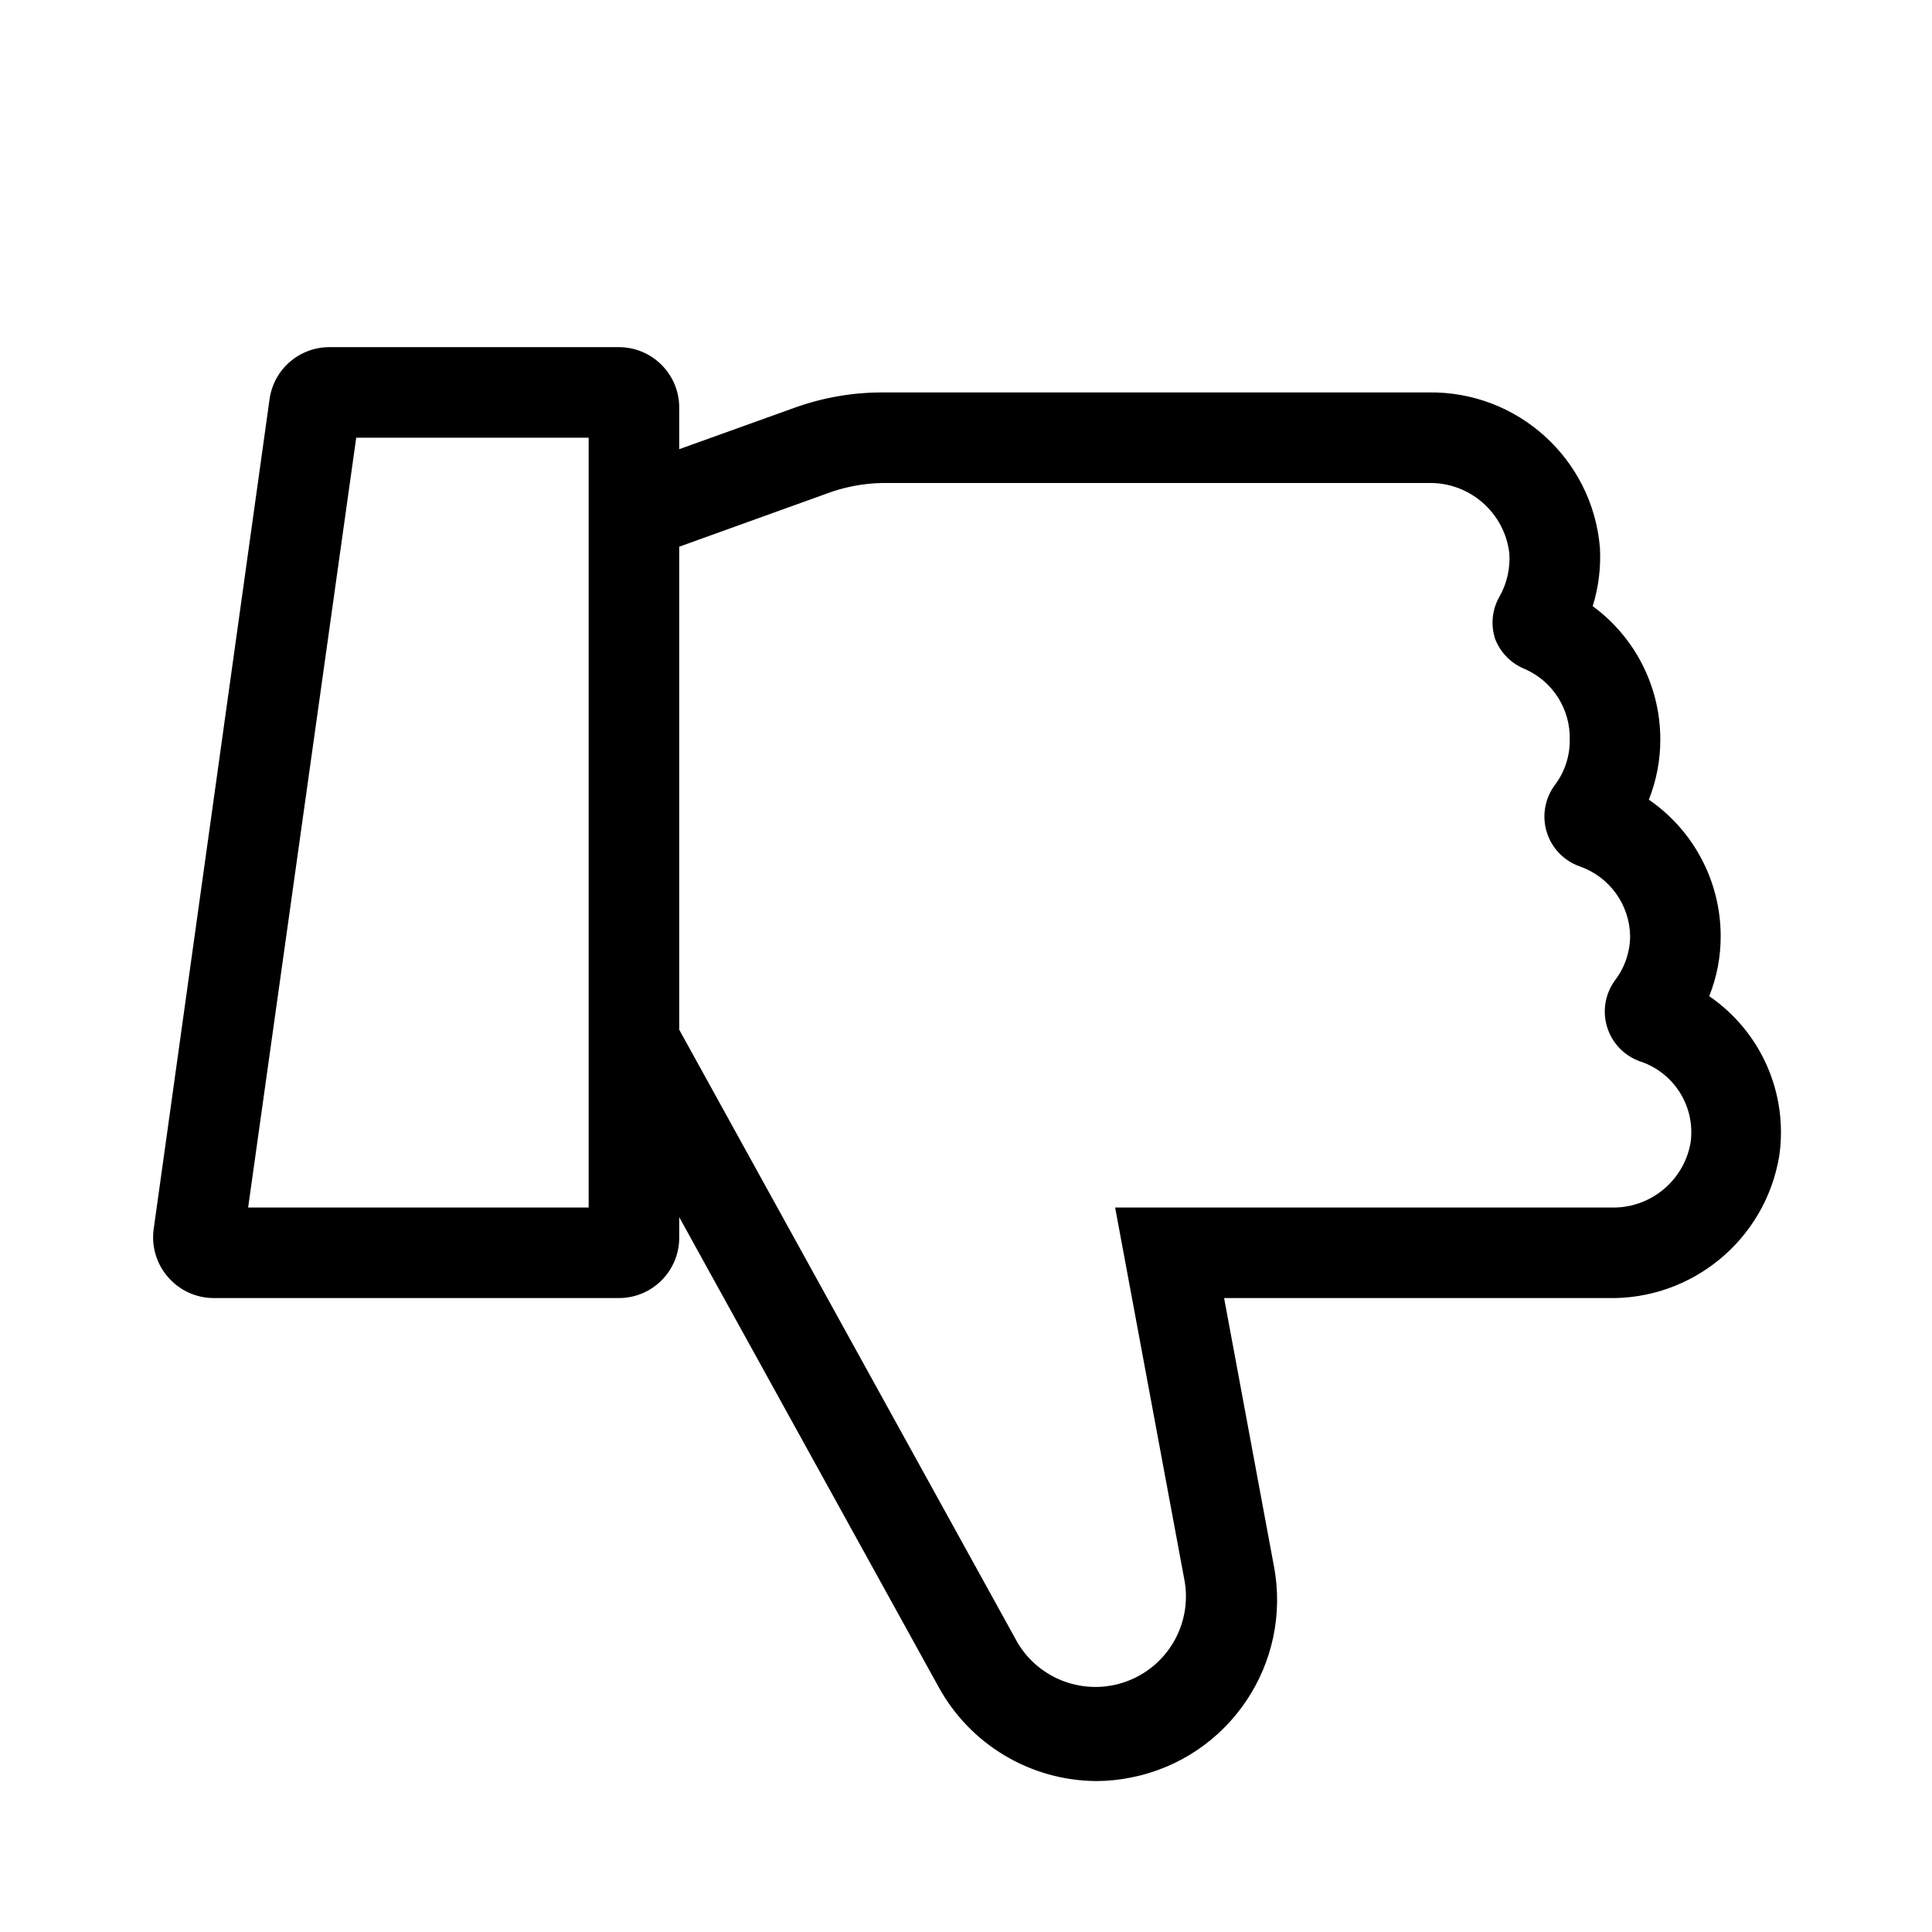
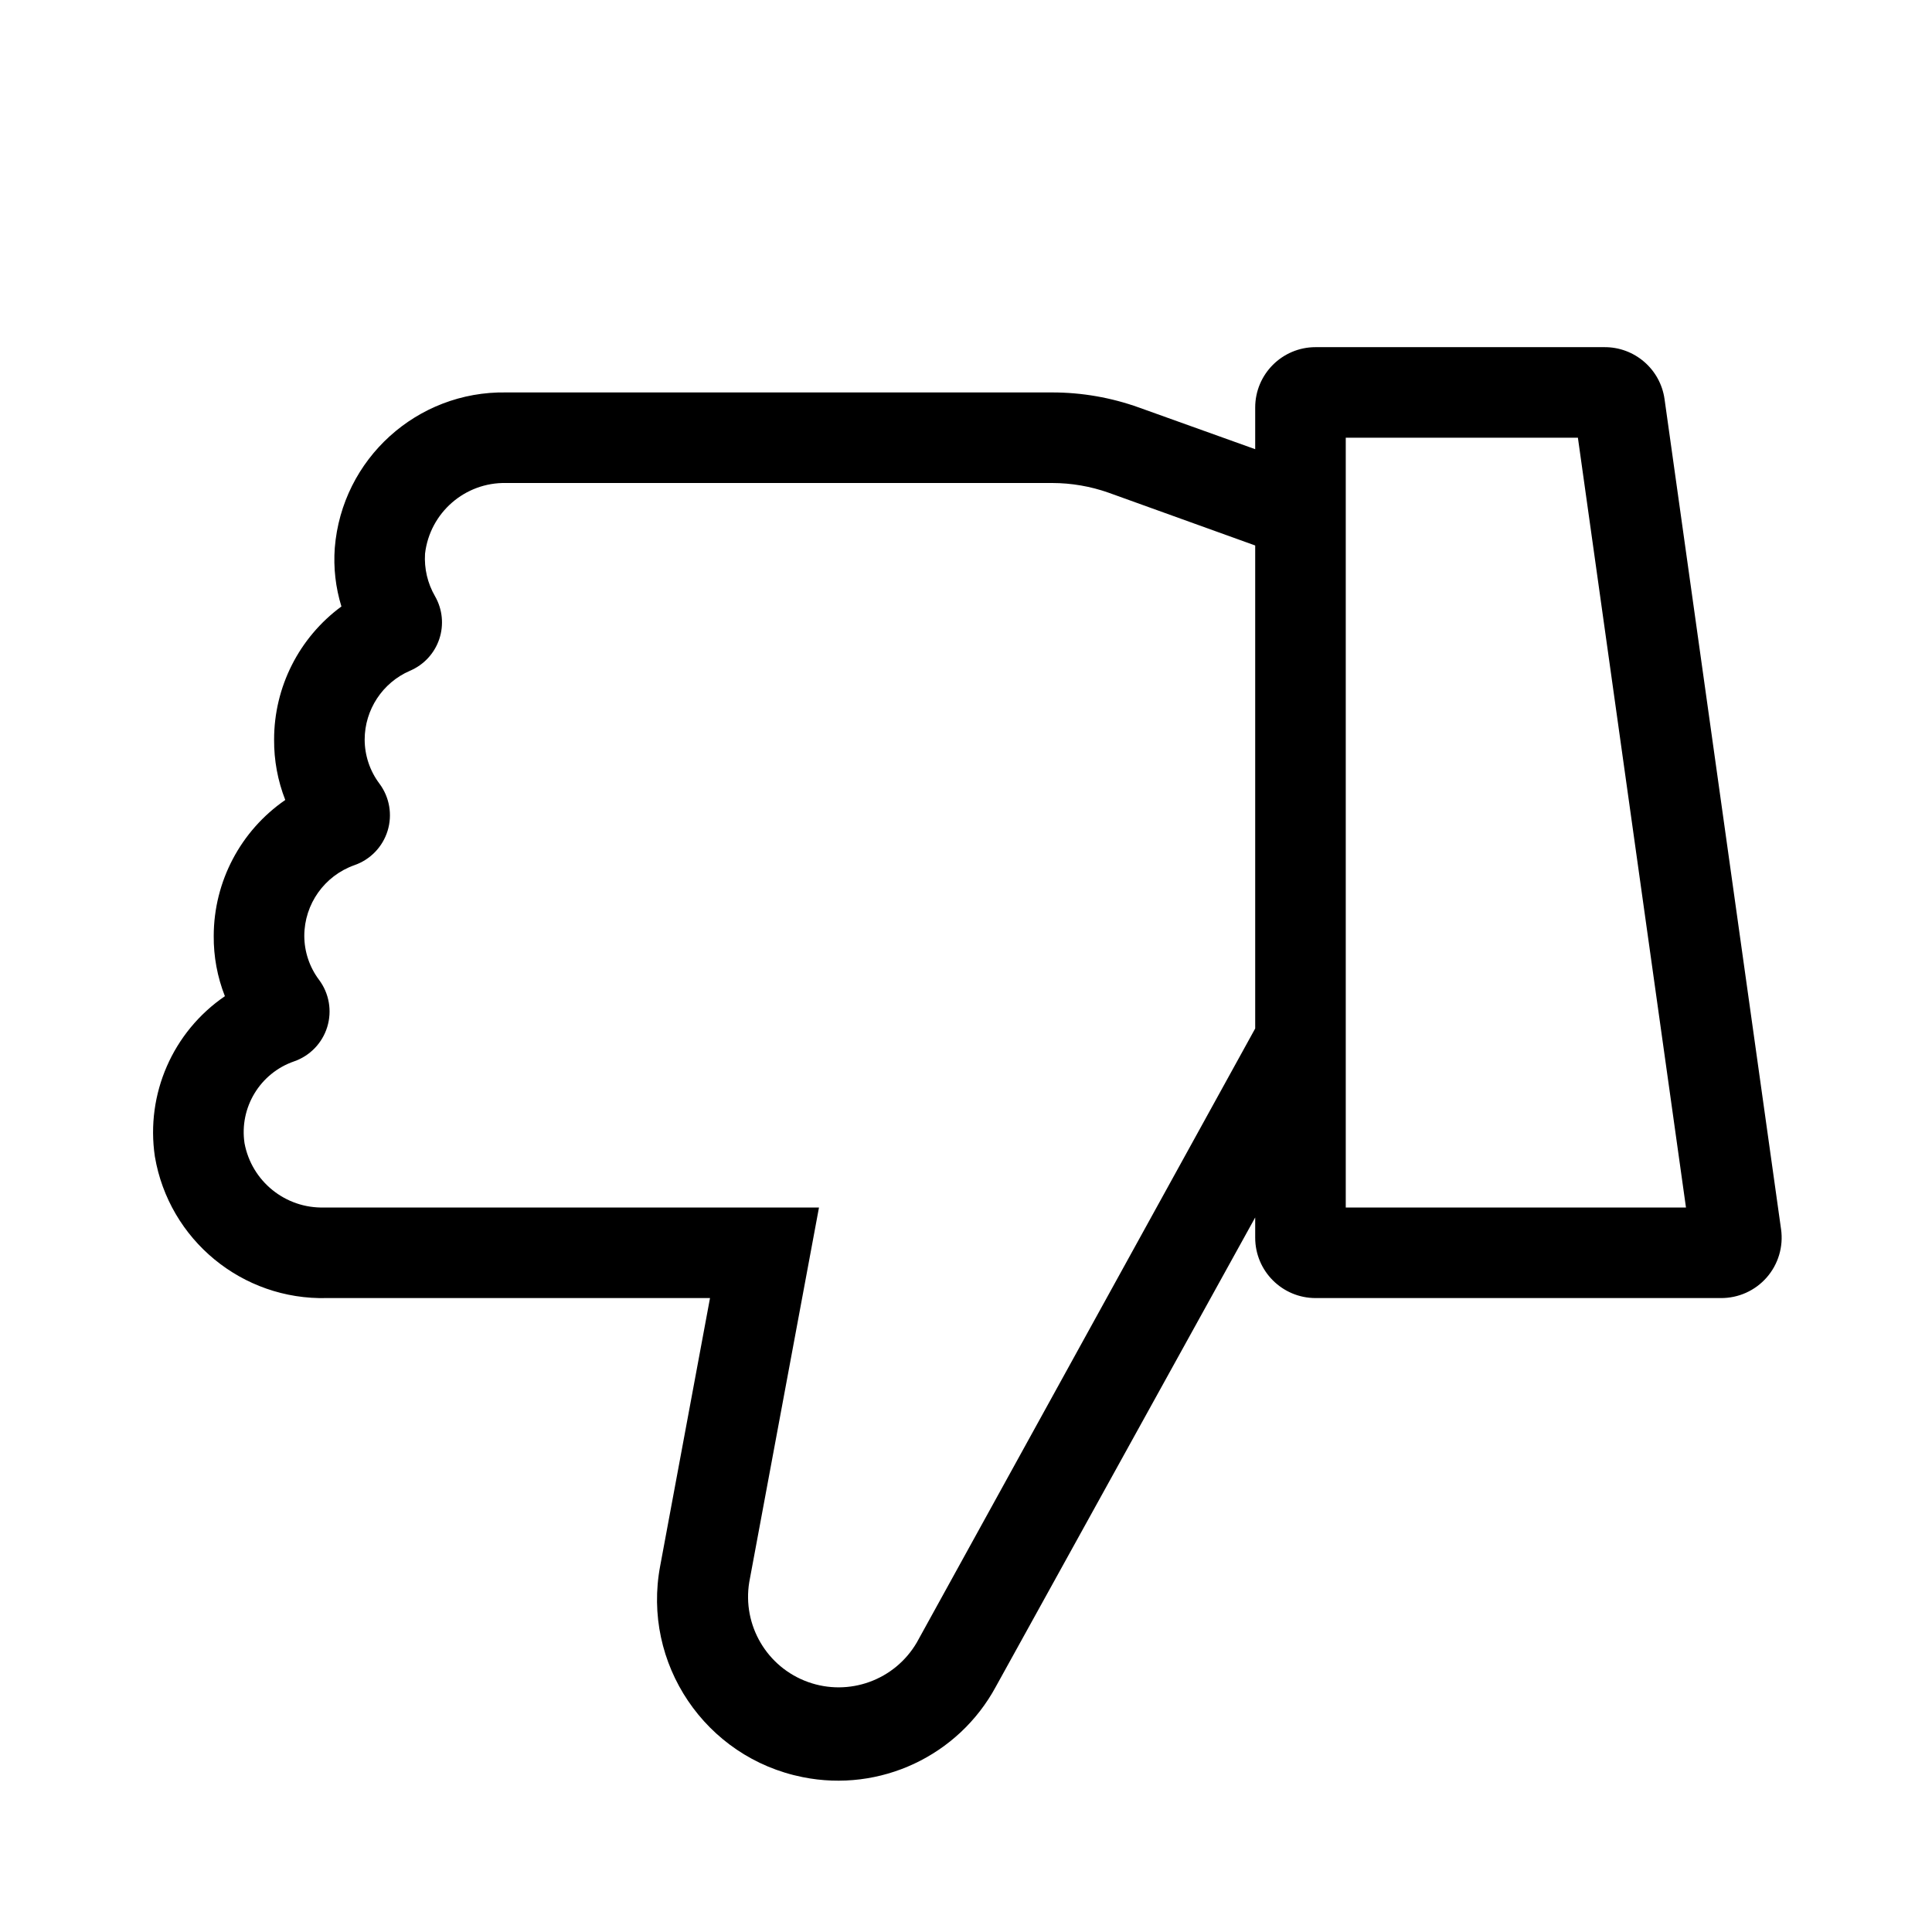
<svg xmlns="http://www.w3.org/2000/svg" viewBox="0 0 64 64">
-   <path d="M5.57 42.31a2 2 0 001.5.69H20.5a2 2 0 002-2v-.68l8.58 15.54A6 6 0 0036.31 59a5.81 5.81 0 001.17-.12 6 6 0 004.72-7L40.55 43h12.7a5.63 5.63 0 005.69-4.71A5.46 5.46 0 0056.62 33a5.32 5.32 0 00.38-2 5.49 5.49 0 00-2.38-4.51 5.38 5.38 0 00.38-2 5.47 5.47 0 00-2.24-4.41 5.5 5.5 0 00.24-1.93A5.61 5.61 0 0047.31 13H29.22a8.55 8.55 0 00-2.88.5l-3.84 1.38V13.5a2 2 0 00-2-2h-9.57a2 2 0 00-2 1.72l-3.84 27.5a2 2 0 00.48 1.59zm16.93-8.2v-16l4.86-1.75a5.55 5.55 0 011.86-.36h18.09A2.64 2.64 0 0150 18.34a2.57 2.57 0 01-.32 1.41 1.73 1.73 0 00-.15 1.42 1.76 1.76 0 001 1A2.49 2.49 0 0152 24.5a2.44 2.44 0 01-.49 1.5 1.75 1.75 0 00.82 2.7A2.49 2.49 0 0154 31a2.44 2.44 0 01-.49 1.46 1.75 1.75 0 00.82 2.7A2.47 2.47 0 0156 37.87 2.6 2.6 0 0153.34 40h-16.4l2.31 12.42a3 3 0 01-5.54 2zM8.22 40l3.58-25.5h7.7V40z" />
+   <path d="M59 40.72l-3.86-27.5a2 2 0 00-2-1.72h-9.56a2 2 0 00-2 2v1.38l-3.85-1.38a8.5 8.5 0 00-2.87-.5H16.77a5.6 5.6 0 00-5.68 5.15 5.27 5.27 0 00.22 1.94 5.47 5.47 0 00-2.23 4.41 5.37 5.37 0 00.37 2A5.48 5.48 0 007.08 31a5.32 5.32 0 00.37 2 5.46 5.46 0 00-2.32 5.31 5.63 5.63 0 005.7 4.69h12.69l-1.65 8.87a6 6 0 004.72 7 5.94 5.94 0 006.4-3l8.59-15.54V41a2 2 0 002 2H57a2 2 0 002-2.28zM30.37 54.41a3 3 0 01-5.55-2L27.13 40H10.74a2.61 2.61 0 01-2.64-2.13 2.48 2.48 0 011.64-2.71 1.75 1.75 0 00.83-2.7 2.44 2.44 0 01-.49-1.46 2.49 2.49 0 011.66-2.34 1.75 1.75 0 00.83-2.7 2.44 2.44 0 01-.49-1.46 2.49 2.49 0 011.5-2.28 1.74 1.74 0 00.83-2.47 2.5 2.5 0 01-.33-1.41A2.65 2.65 0 0116.77 16h18.09a5.64 5.64 0 011.86.32l4.86 1.75v16zM44.58 40V14.5h7.69L55.85 40z" />
</svg>
